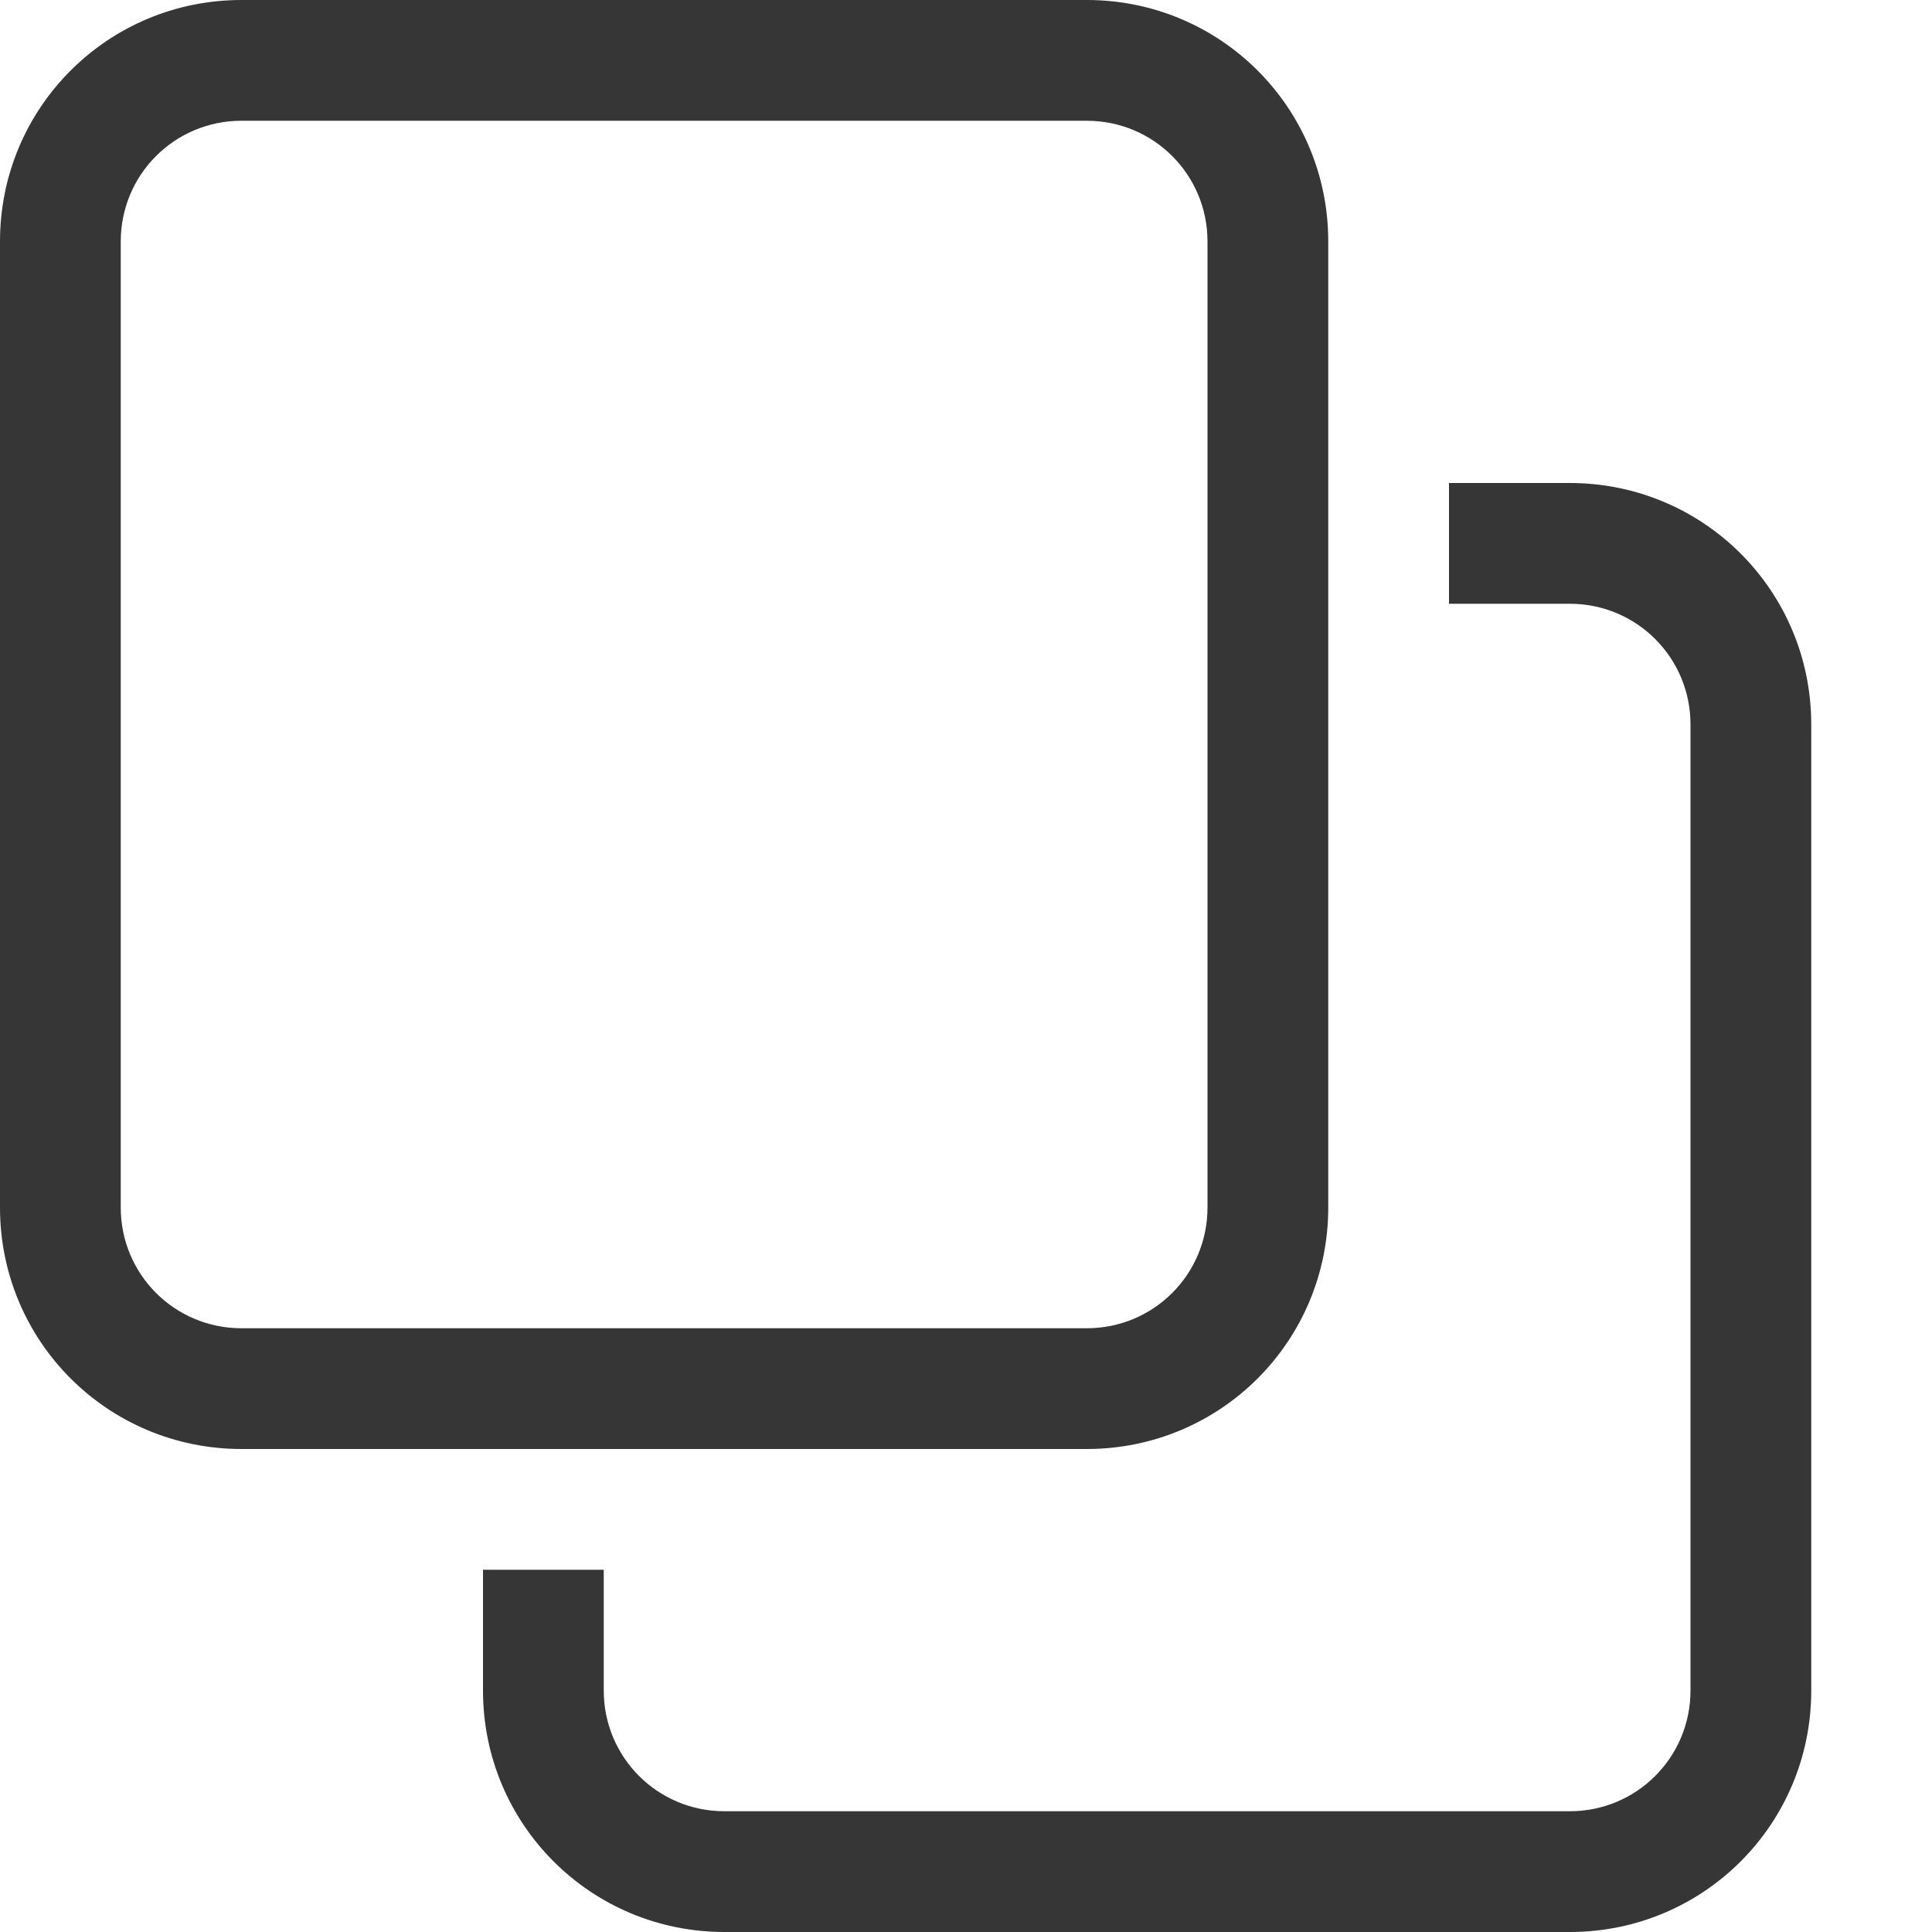
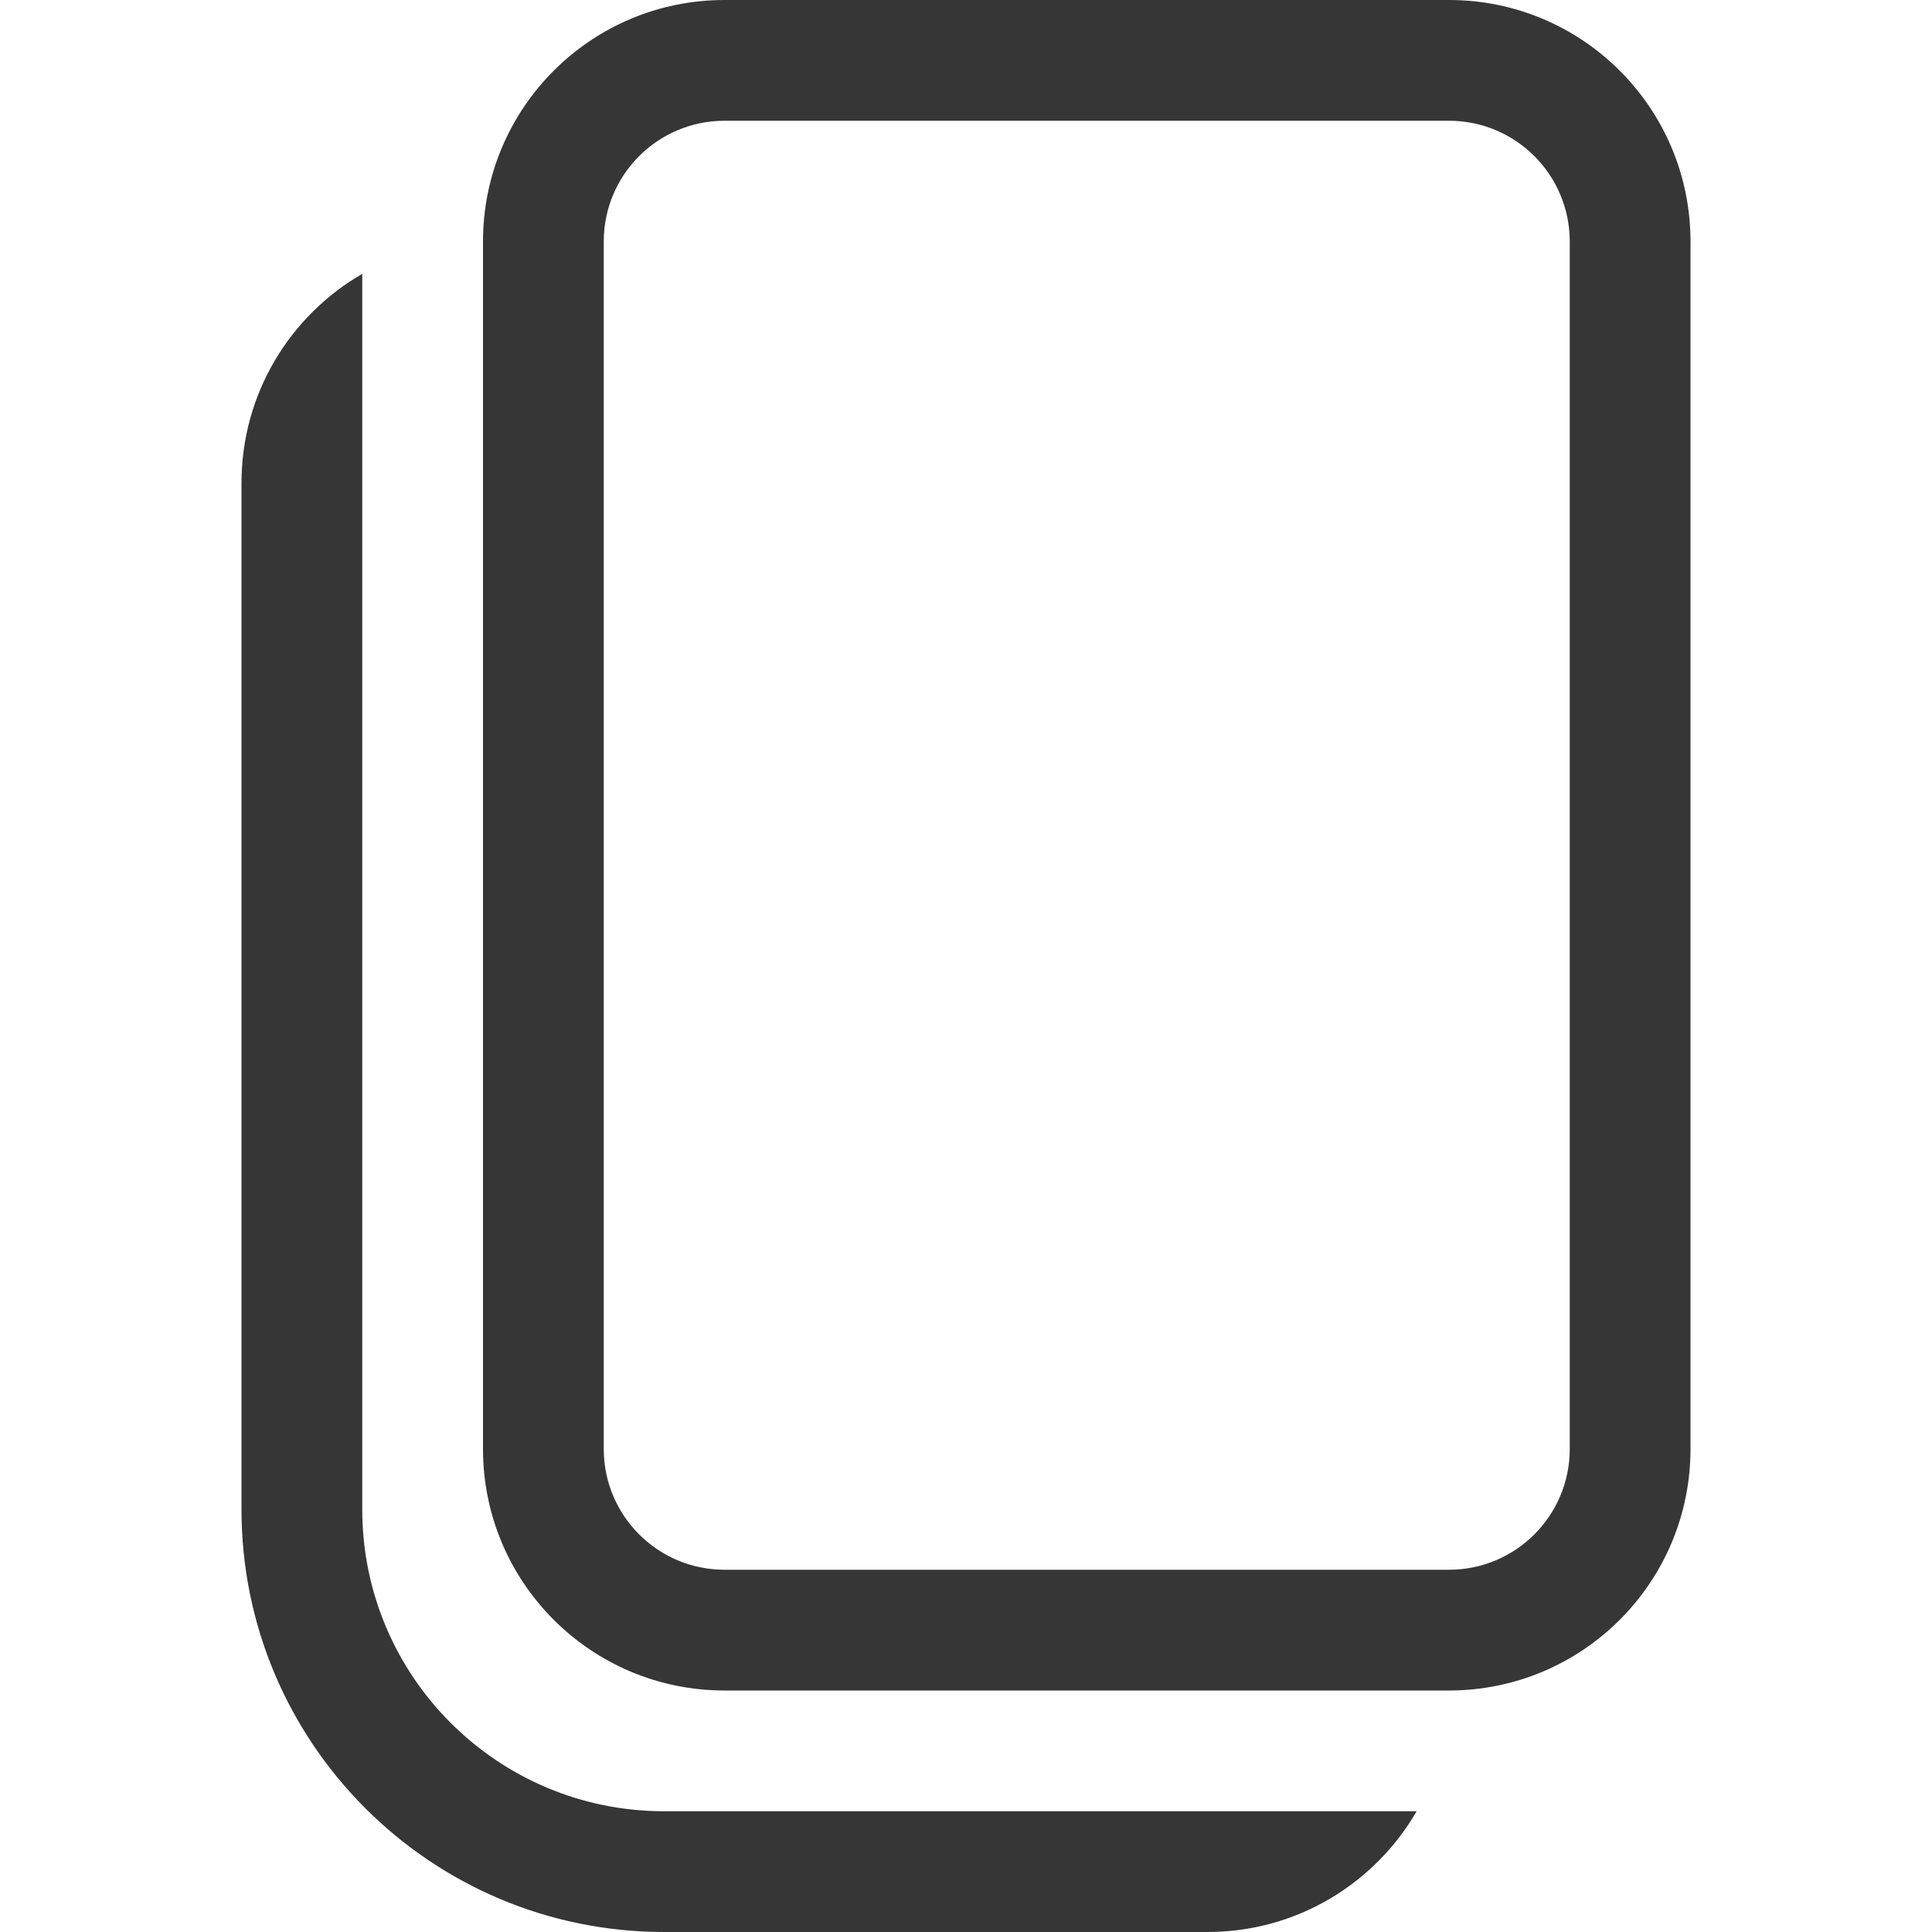
<svg xmlns="http://www.w3.org/2000/svg" width="16" height="16" enable-background="new" version="1.1">
-   <path d="m2 0c-1.108 0-2 0.892-2 2v8c0 1.108 0.892 2 2 2h7c1.108 0 2-0.892 2-2v-8c0-1.108-0.892-2-2-2h-7zm0 1h7c0.554 0 1 0.446 1 1v8c0 0.554-0.446 1-1 1h-7c-0.554 0-1-0.446-1-1v-8c0-0.554 0.446-1 1-1z" fill="#363636" />
-   <path d="m12 4v1h1c0.554 0 1 0.446 1 1v8c0 0.554-0.446 1-1 1h-7c-0.554 0-1-0.446-1-1v-1h-1v1c0 1.108 0.892 2 2 2h7c1.108 0 2-0.892 2-2v-8c0-1.108-0.892-2-2-2h-1z" fill="#363636" />
+   <path d="m6 0c-1.105 0-2 0.895-2 2v10c0 1.105 0.895 2 2 2h6c1.105 0 2-0.895 2-2v-10c0-1.105-0.895-2-2-2zm-1 2c0-0.552 0.448-1 1-1h6c0.552 0 1 0.448 1 1v10c0 0.552-0.448 1-1 1h-6c-0.552 0-1-0.448-1-1zm-3 2c0-0.74 0.402-1.387 1-1.732v10.232c0 1.381 1.119 2.5 2.5 2.5h6.232c-0.346 0.598-0.992 1-1.732 1h-4.5c-1.933 0-3.5-1.567-3.5-3.5z" fill="#363636" />
</svg>
